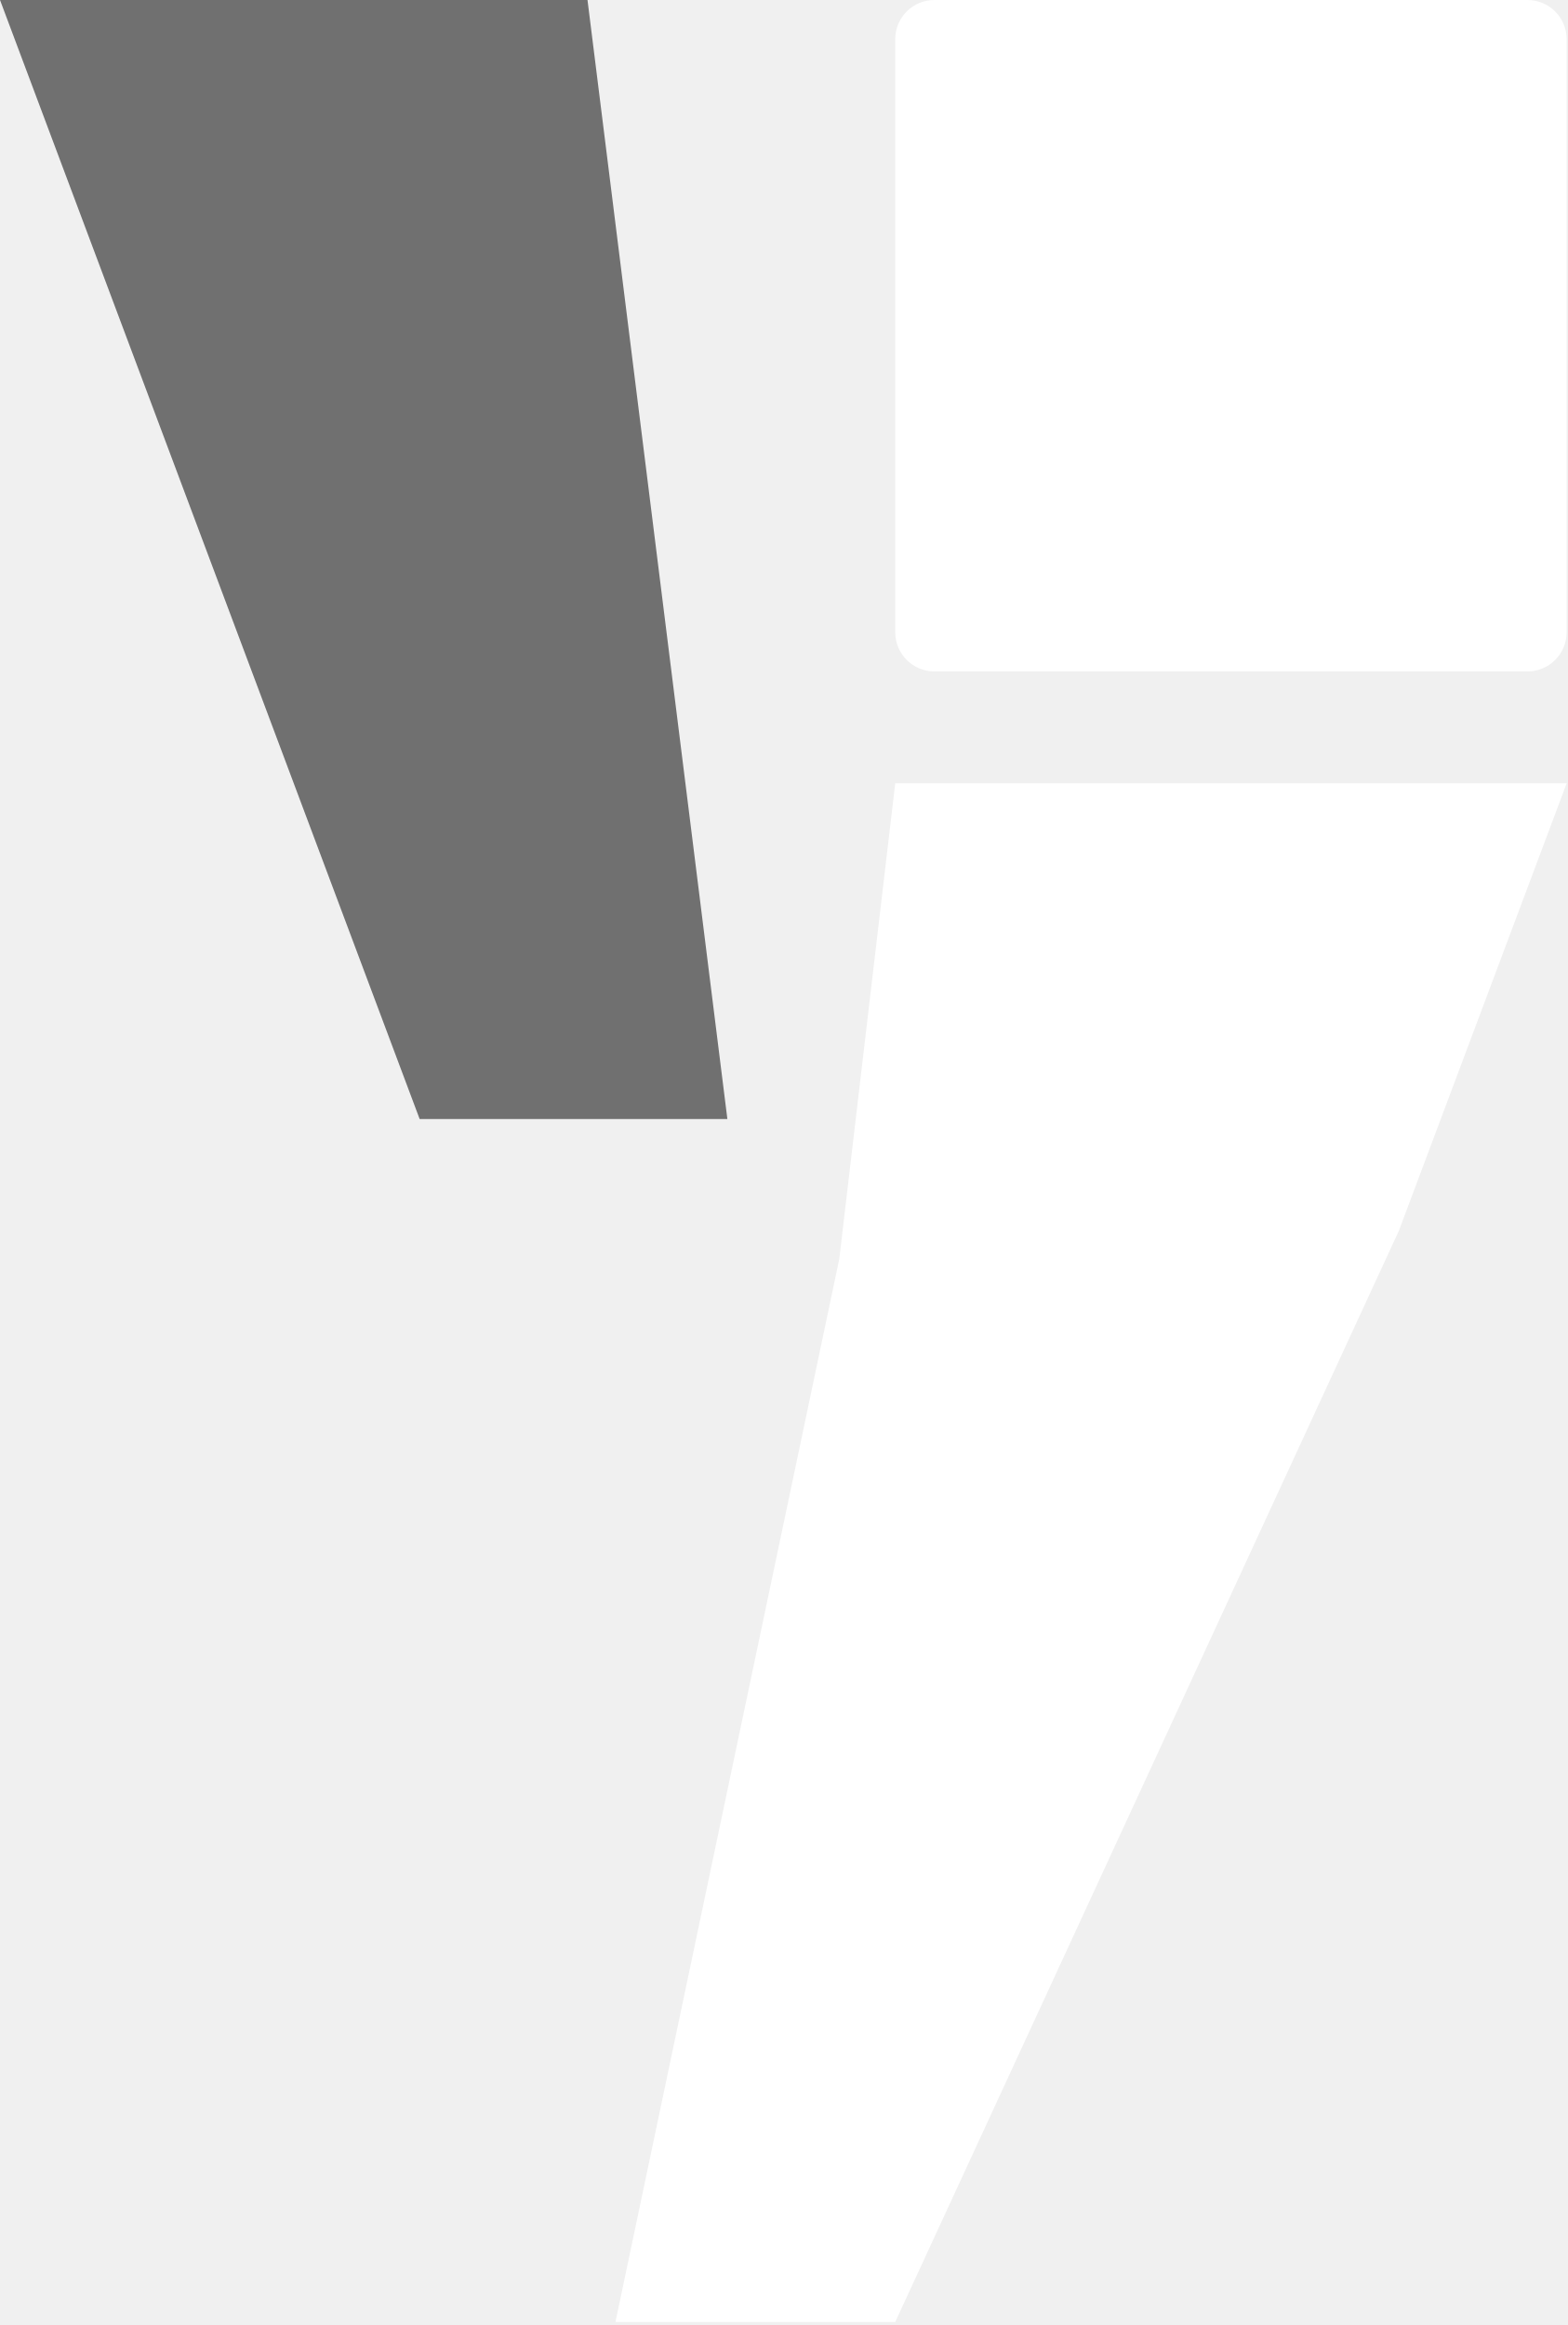
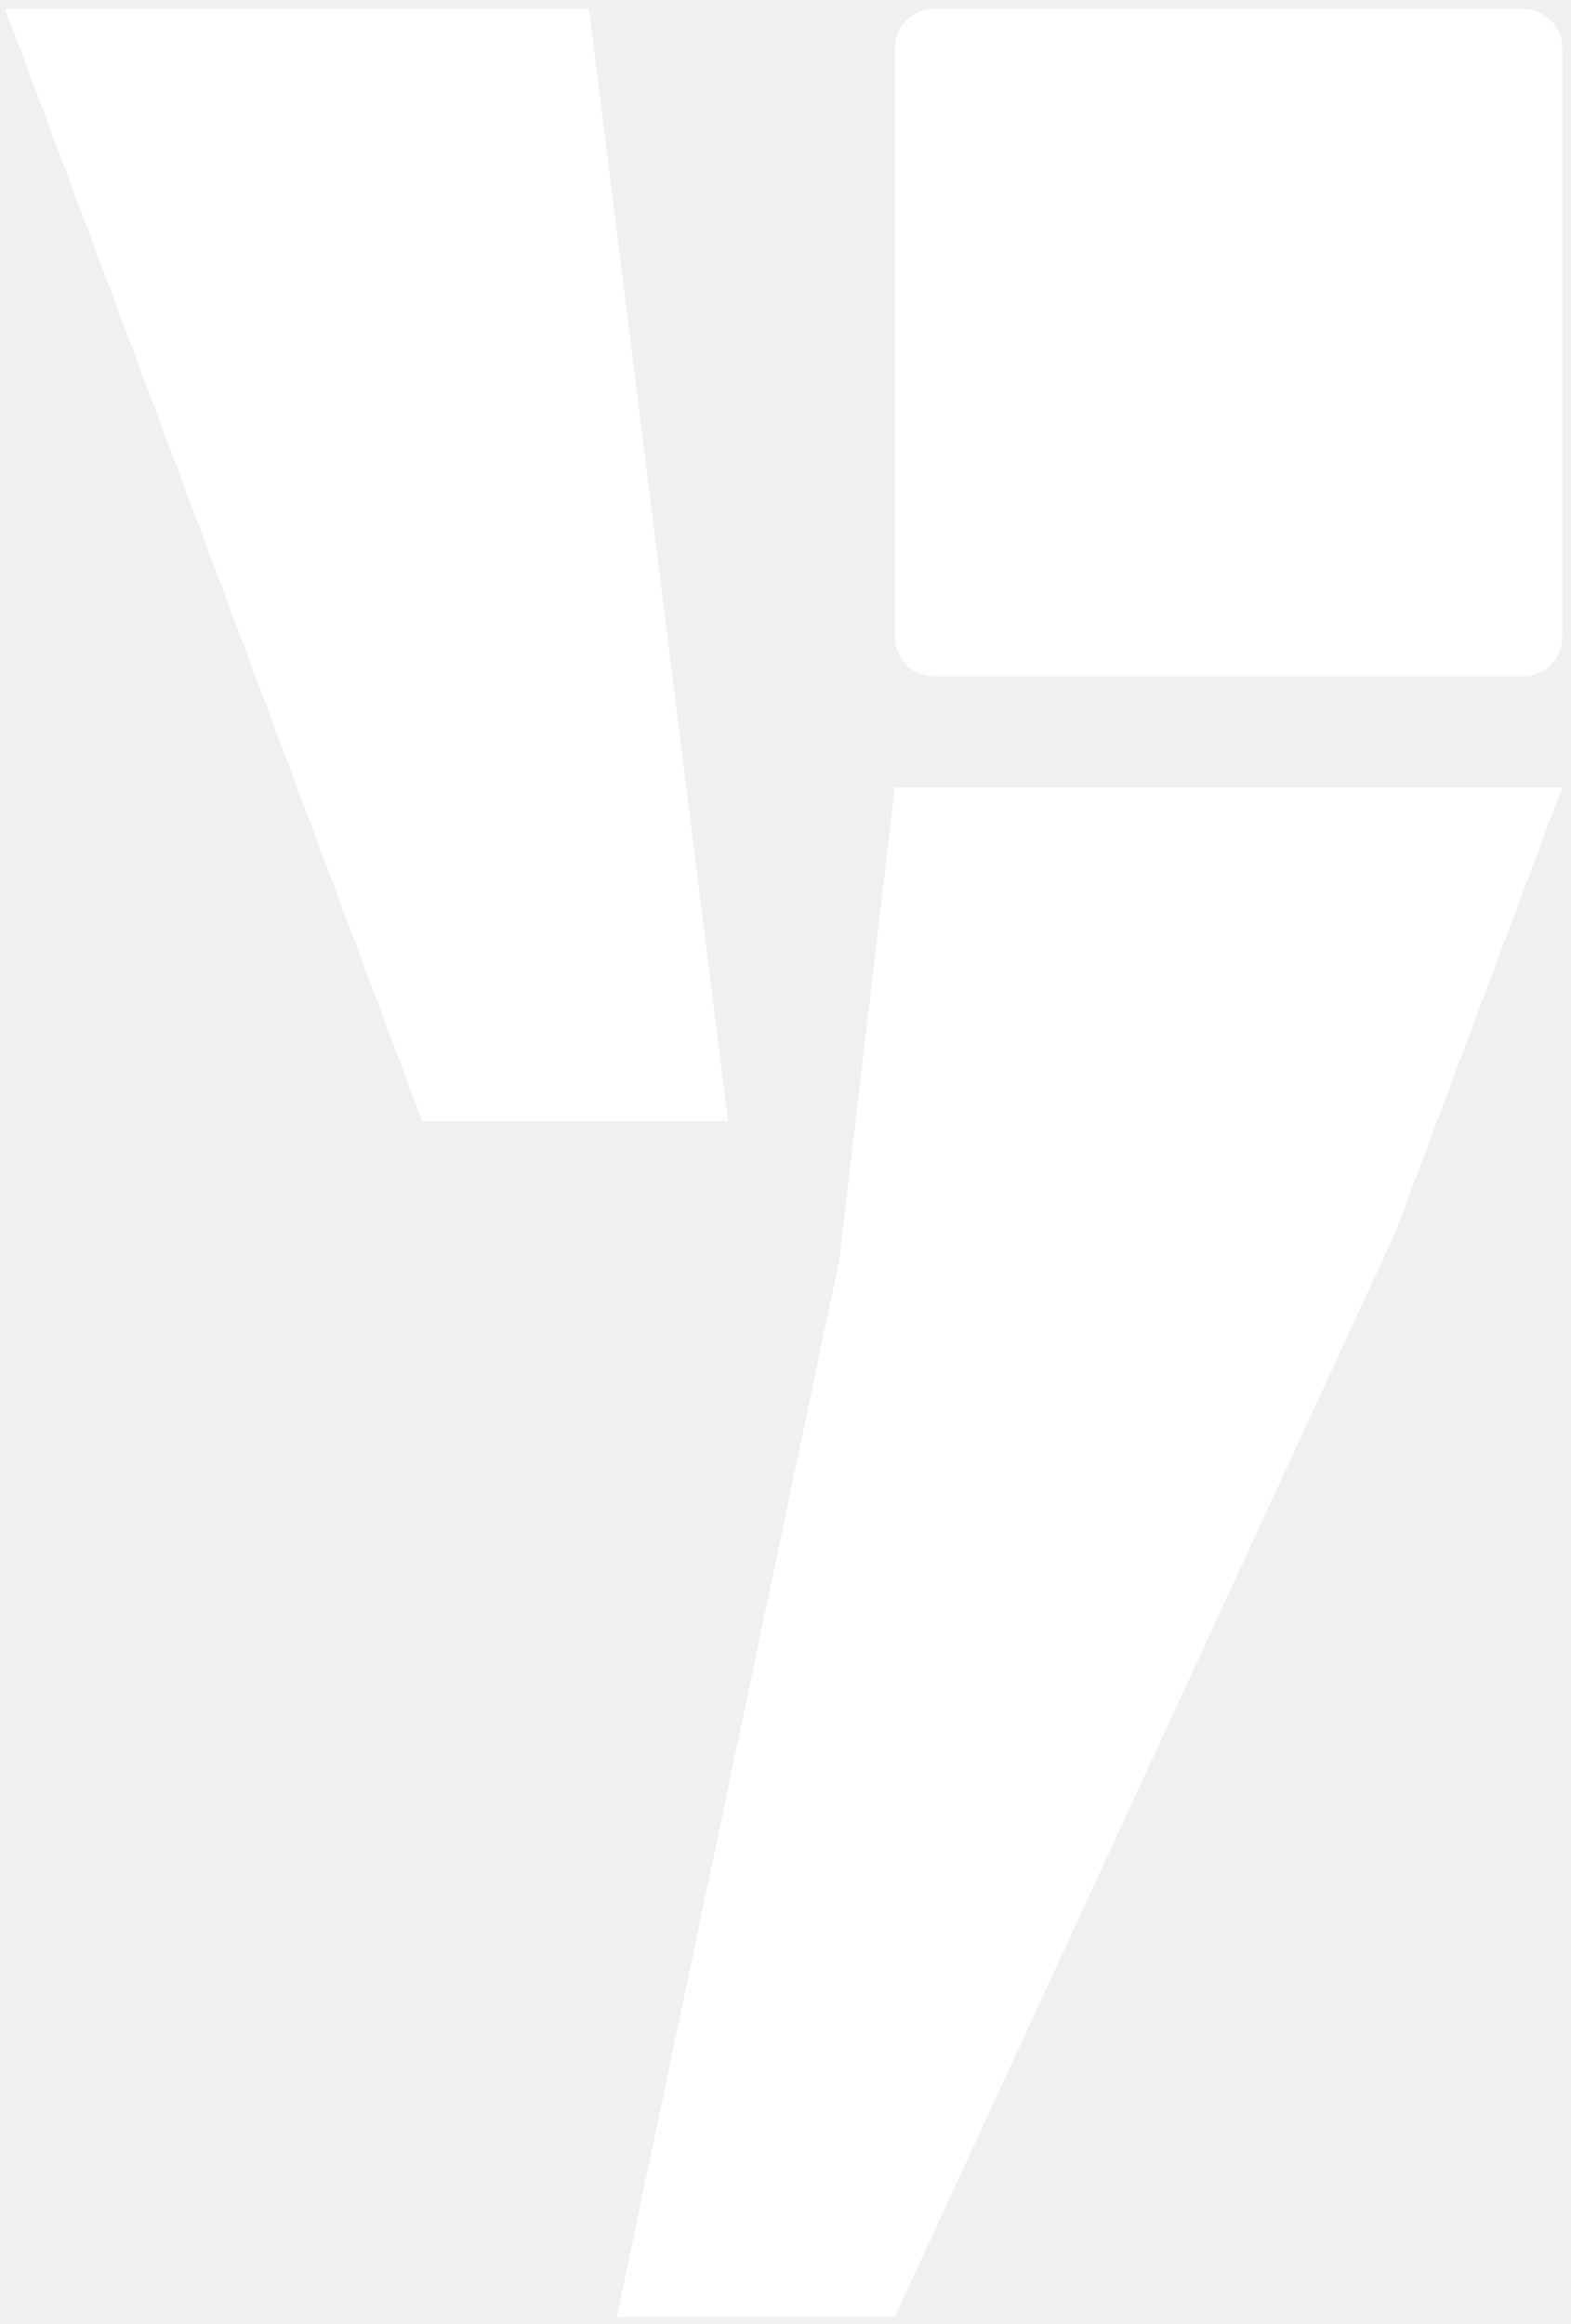
- <svg xmlns="http://www.w3.org/2000/svg" width="120" height="178" viewBox="0 0 120 178" fill="none">
-   <path d="M68.537 3C68.537 1.343 69.88 0 71.537 0H116.94C118.597 0 119.94 1.343 119.94 3V48.403C119.94 50.06 118.597 51.403 116.94 51.403H71.537C69.88 51.403 68.537 50.06 68.537 48.403V3Z" fill="white" />
-   <path d="M119.94 59.97H68.537L64.254 96.381L47.119 177.769H68.537L107.09 94.239L119.94 59.97Z" fill="white" />
-   <path d="M0 0H44.978L55.687 85.672H32.127L0 0Z" fill="#707070" />
+ <svg xmlns="http://www.w3.org/2000/svg" width="121" height="179" viewBox="0 0 121 179" fill="none">
+   <path d="M68.925 3.687C68.925 2.03 70.269 0.687 71.925 0.687H117.328C118.985 0.687 120.328 2.03 120.328 3.687V49.09C120.328 50.746 118.985 52.09 117.328 52.09H71.925C70.269 52.09 68.925 50.746 68.925 49.09V3.687Z" fill="white" />
+   <path d="M120.328 60.657H68.925L64.642 97.067L47.507 178.455H68.925L107.478 94.925L120.328 60.657Z" fill="white" />
+   <path d="M0.388 0.687H45.366L56.075 86.358H32.515L0.388 0.687Z" fill="white" />
</svg>
